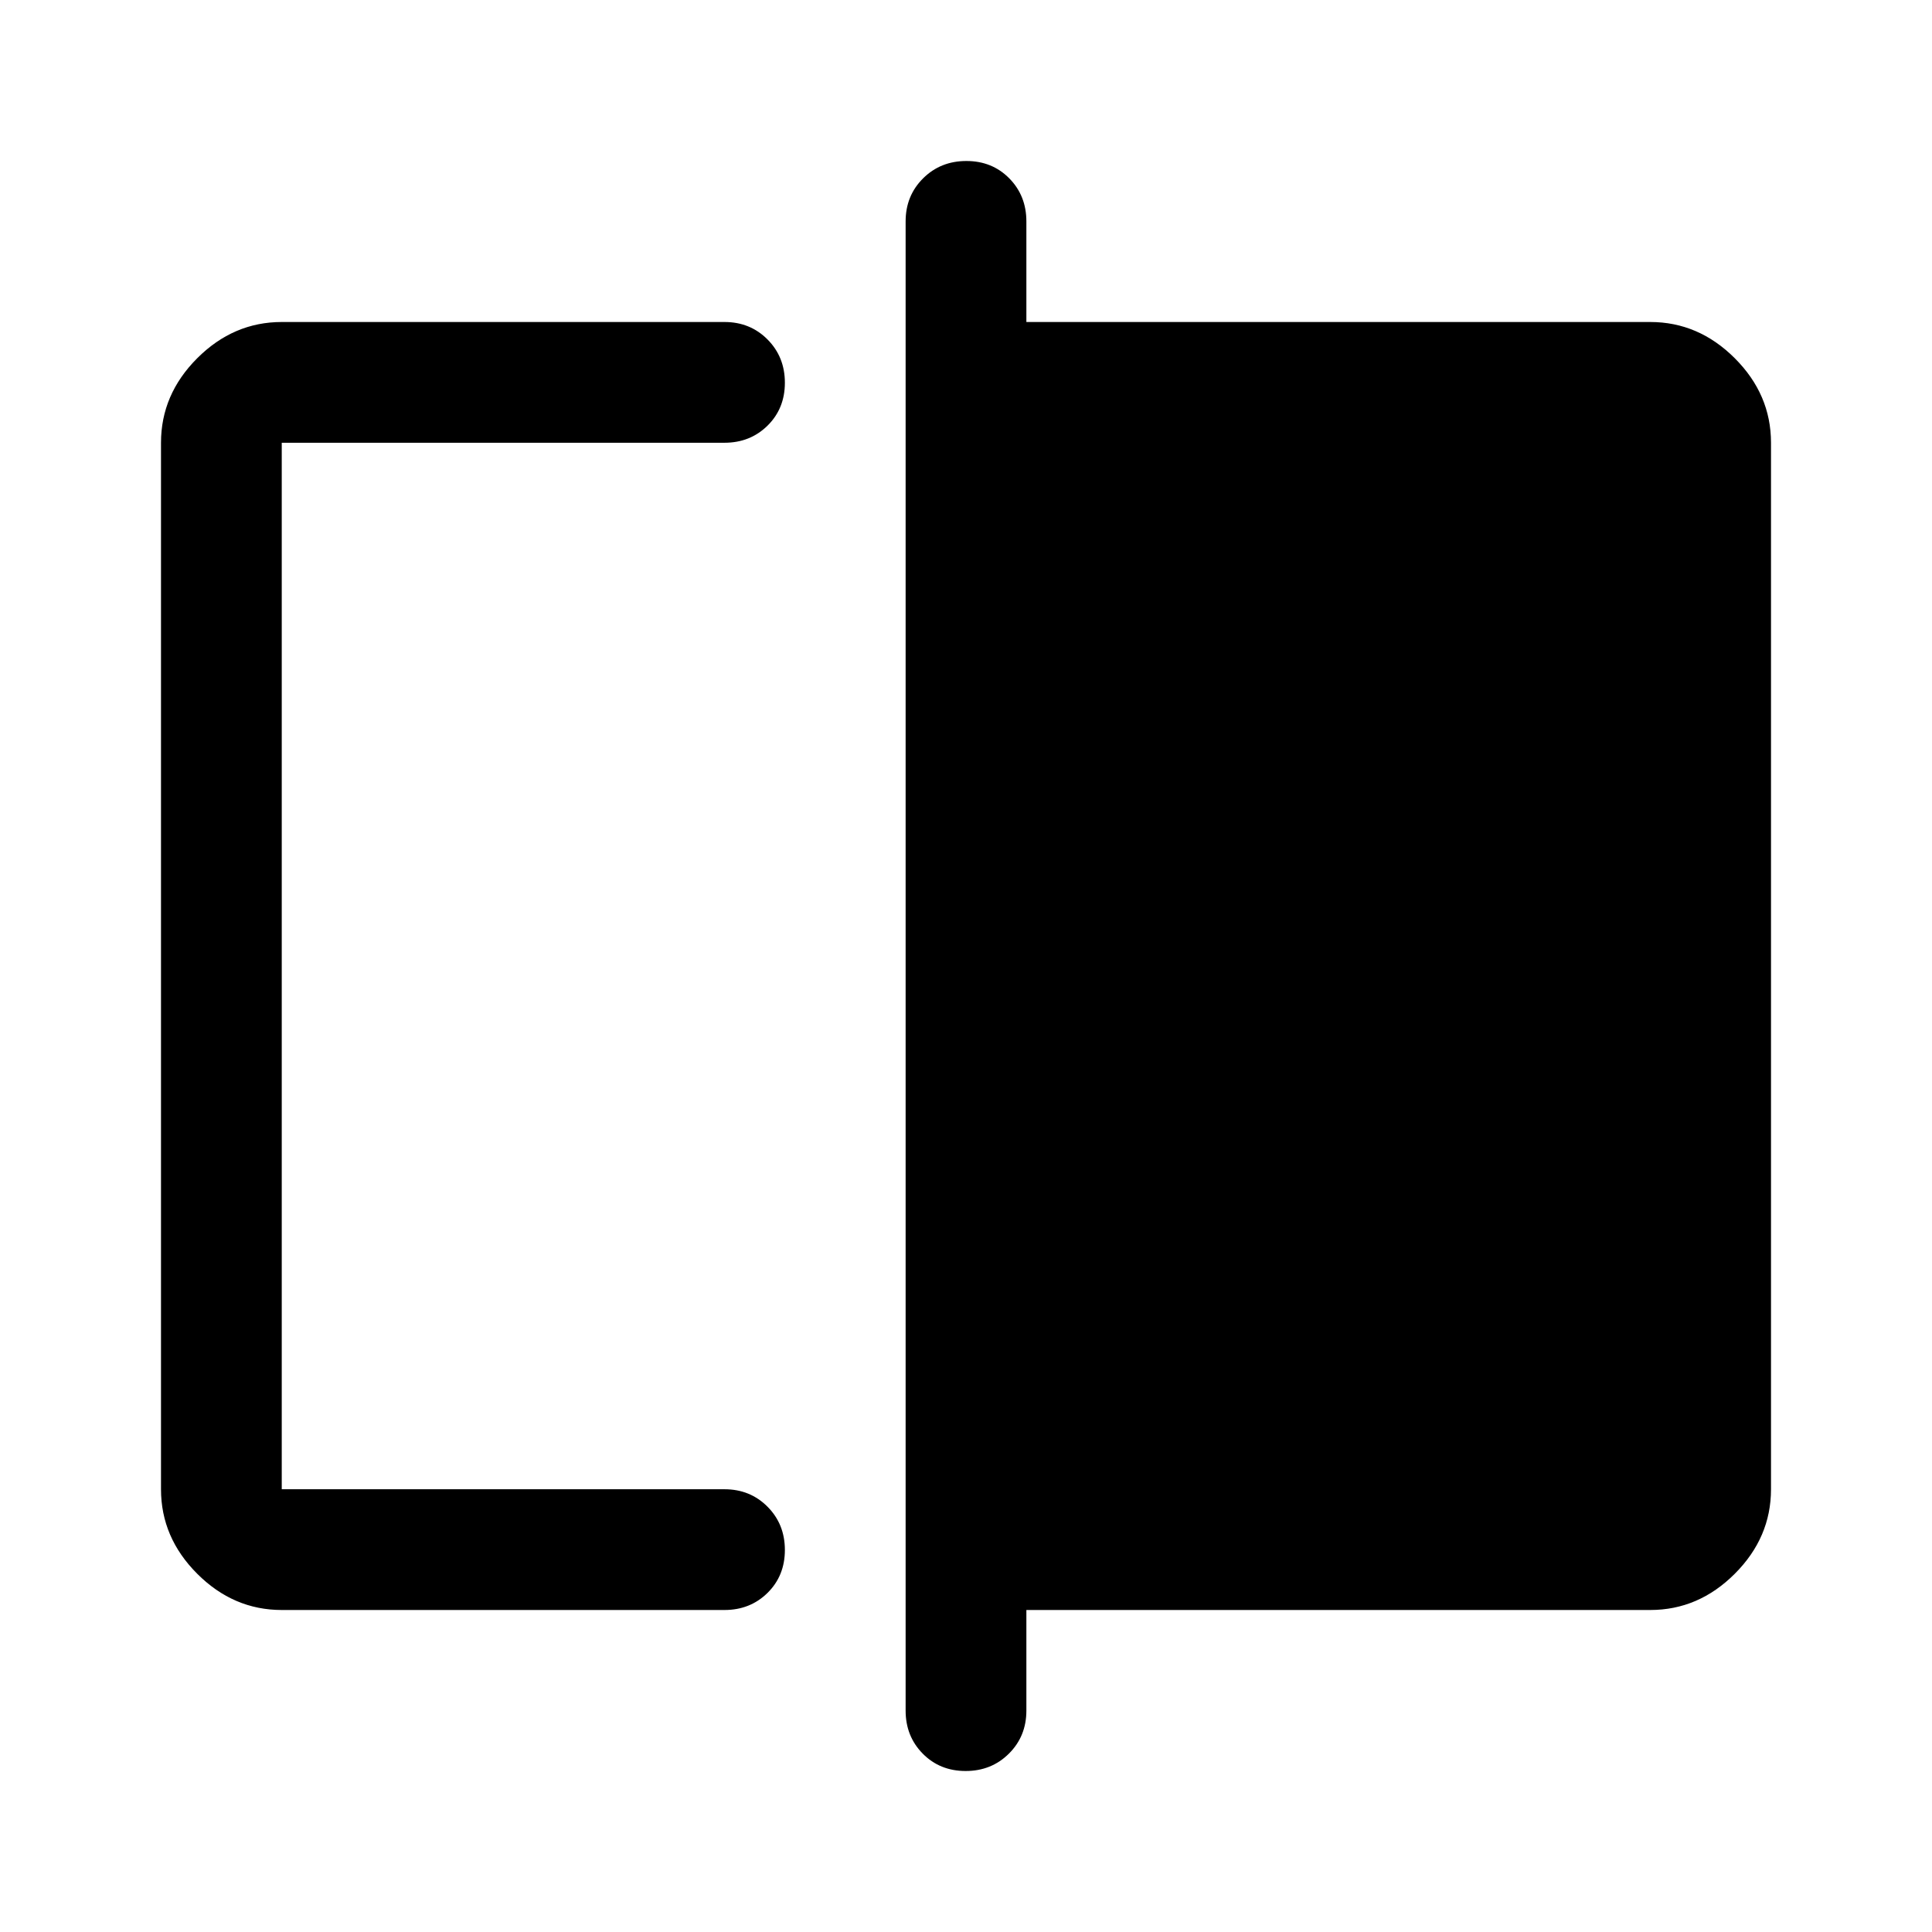
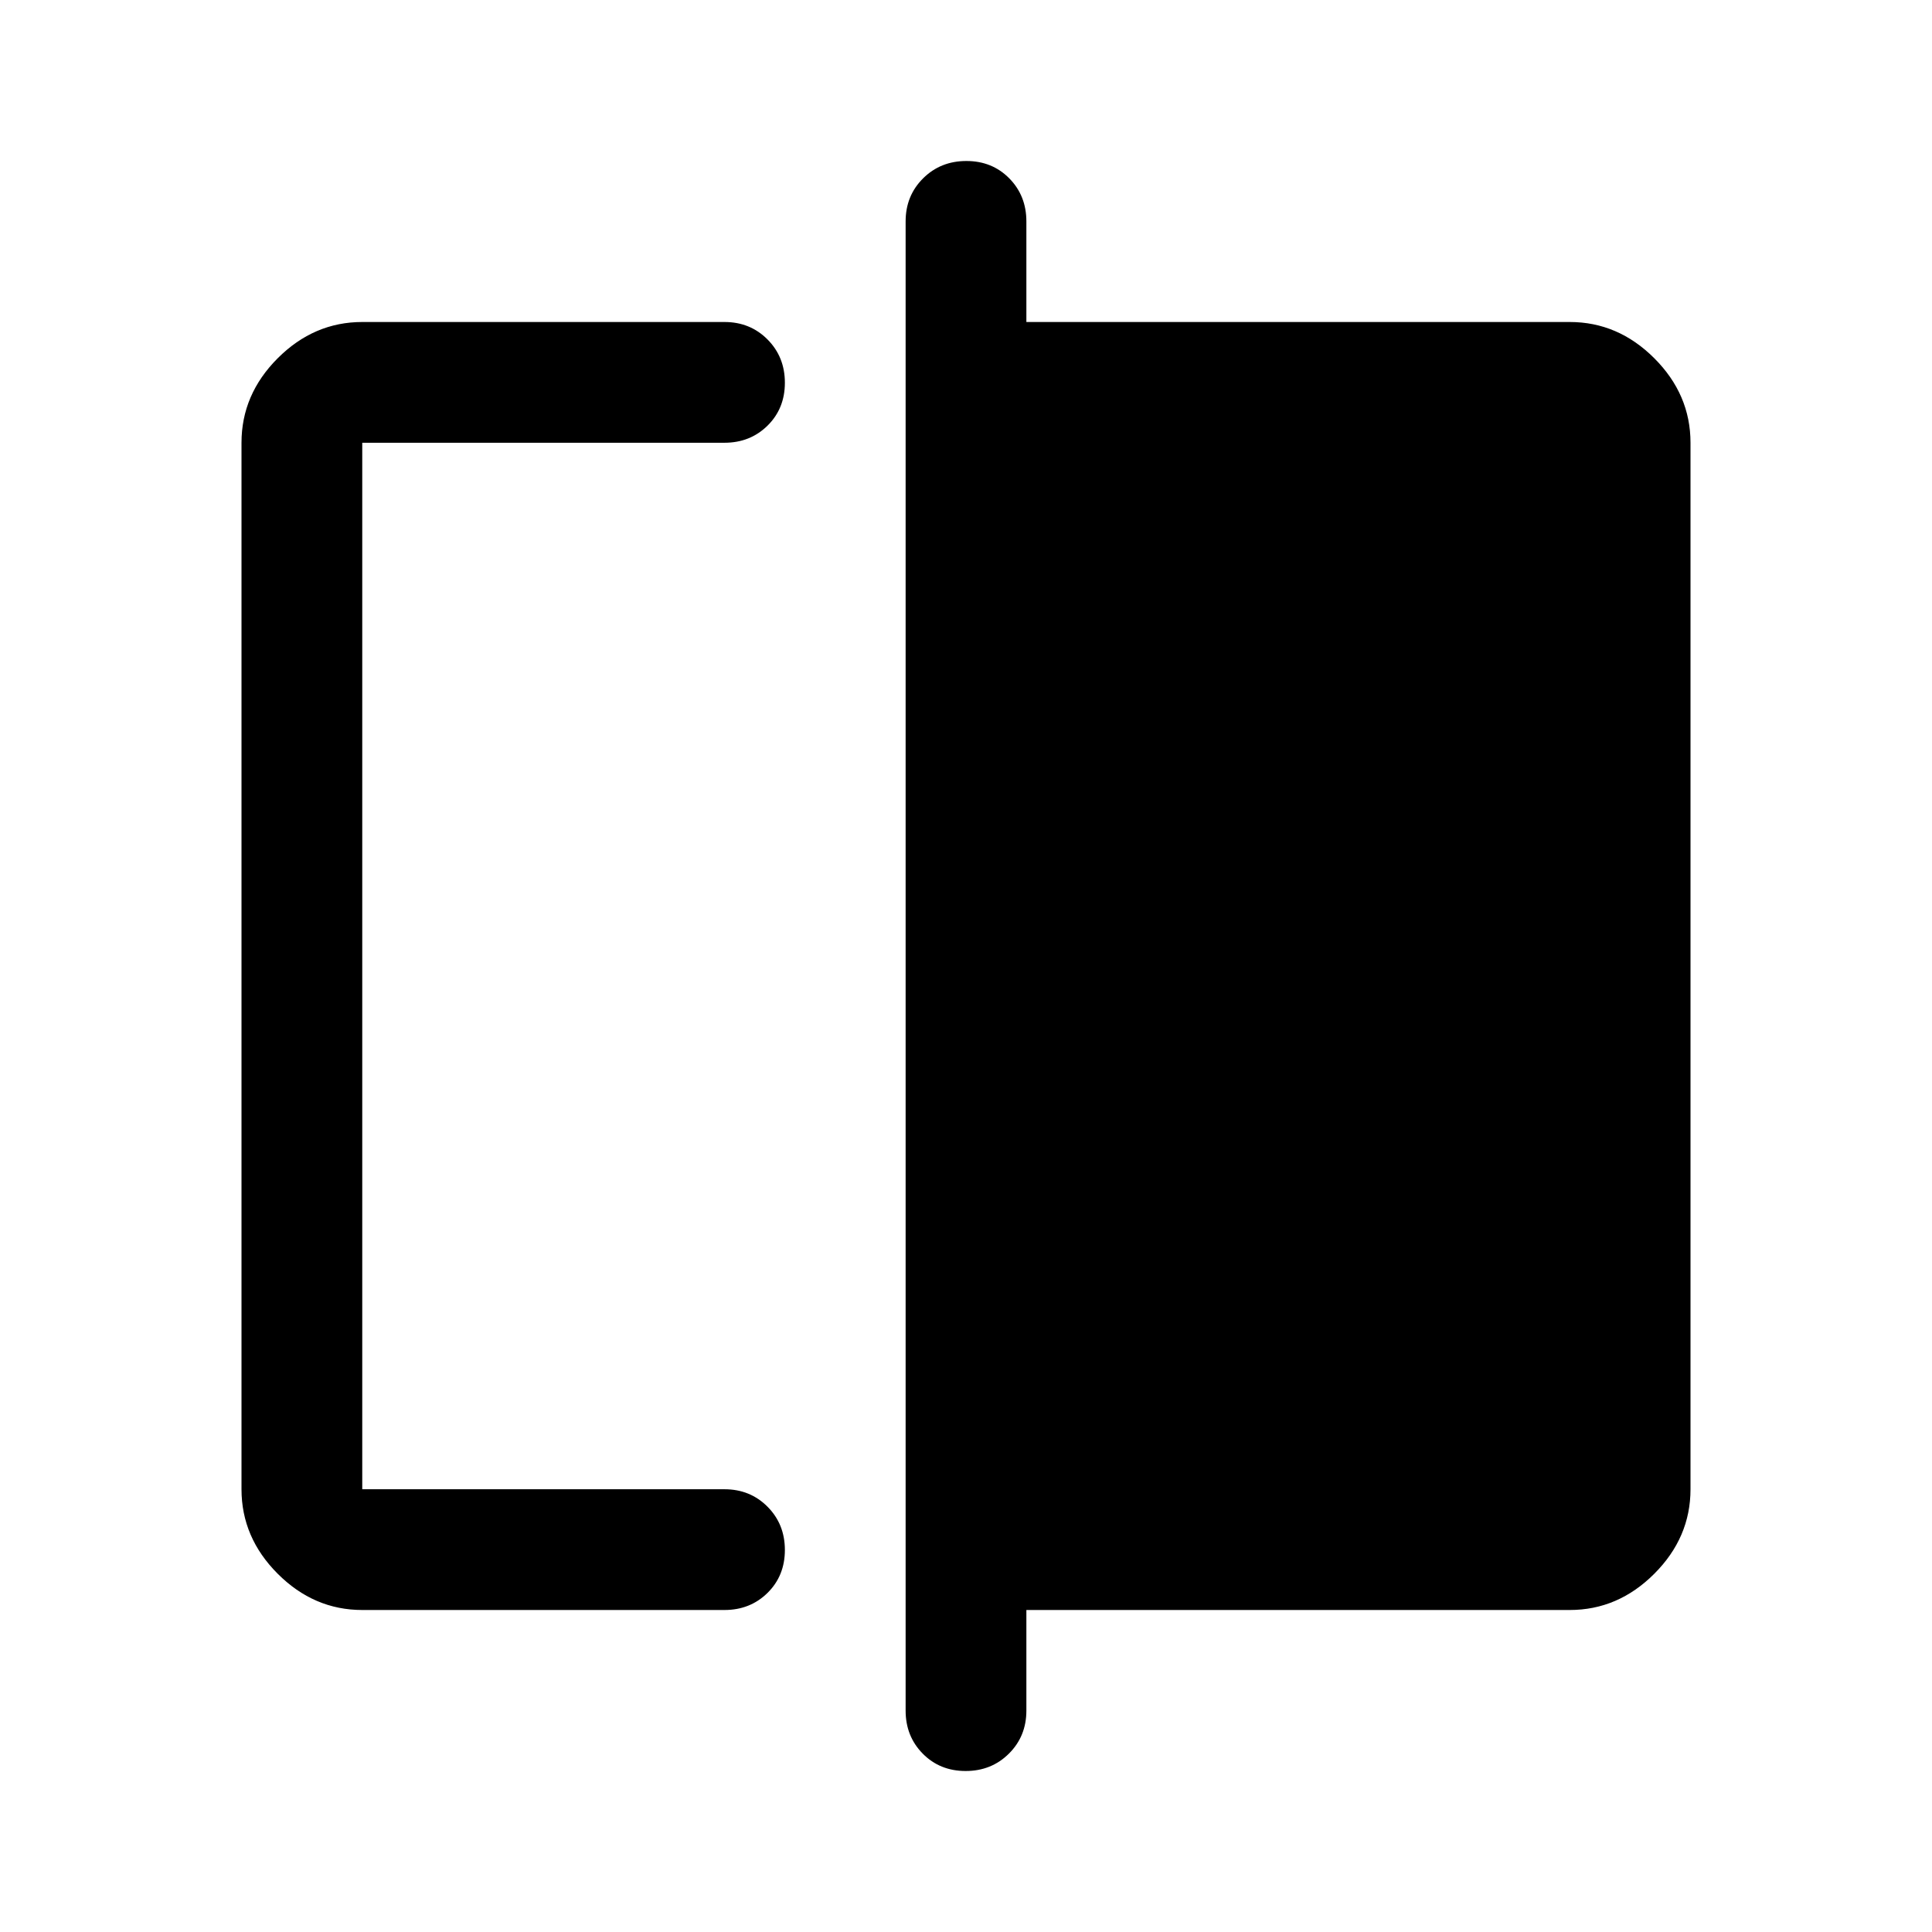
<svg xmlns="http://www.w3.org/2000/svg" width="48" height="48" viewBox="0 -960 960 960">
-   <path d="M140-160q-24 0-42-18t-18-42v-520q0-24 18-42t42-18h220q12.75 0 21.38 8.68 8.62 8.67 8.62 21.5 0 12.82-8.62 21.32-8.63 8.5-21.38 8.5H140v520h220q12.75 0 21.38 8.68 8.62 8.67 8.62 21.5 0 12.82-8.62 21.32-8.63 8.5-21.38 8.5H140Zm339.82 80Q467-80 458.5-88.63 450-97.25 450-110v-740q0-12.75 8.68-21.38 8.67-8.62 21.5-8.62 12.82 0 21.32 8.62 8.5 8.63 8.5 21.38v50h310q24 0 42 18t18 42v520q0 24-18 42t-42 18H510v50q0 12.75-8.68 21.37-8.67 8.63-21.5 8.63ZM140-220v-520 520Z" />
+   <path d="M180-160q-24 0-42-18t-18-42v-520q0-24 18-42t42-18h180q12.75 0 21.38 8.68 8.62 8.67 8.62 21.5 0 12.82-8.62 21.32-8.63 8.5-21.38 8.5H180v520h180q12.75 0 21.38 8.68 8.62 8.67 8.62 21.5 0 12.82-8.62 21.32-8.63 8.5-21.38 8.5H180Zm270 50v-740q0-12.75 8.68-21.38 8.67-8.62 21.5-8.62 12.82 0 21.32 8.62 8.5 8.63 8.5 21.38v50h270q24 0 42 18t18 42v520q0 24-18 42t-42 18H510v50q0 12.75-8.68 21.37-8.67 8.63-21.5 8.63-12.82 0-21.32-8.63Q450-97.25 450-110ZM180-220v-520 520Z" />
</svg>
